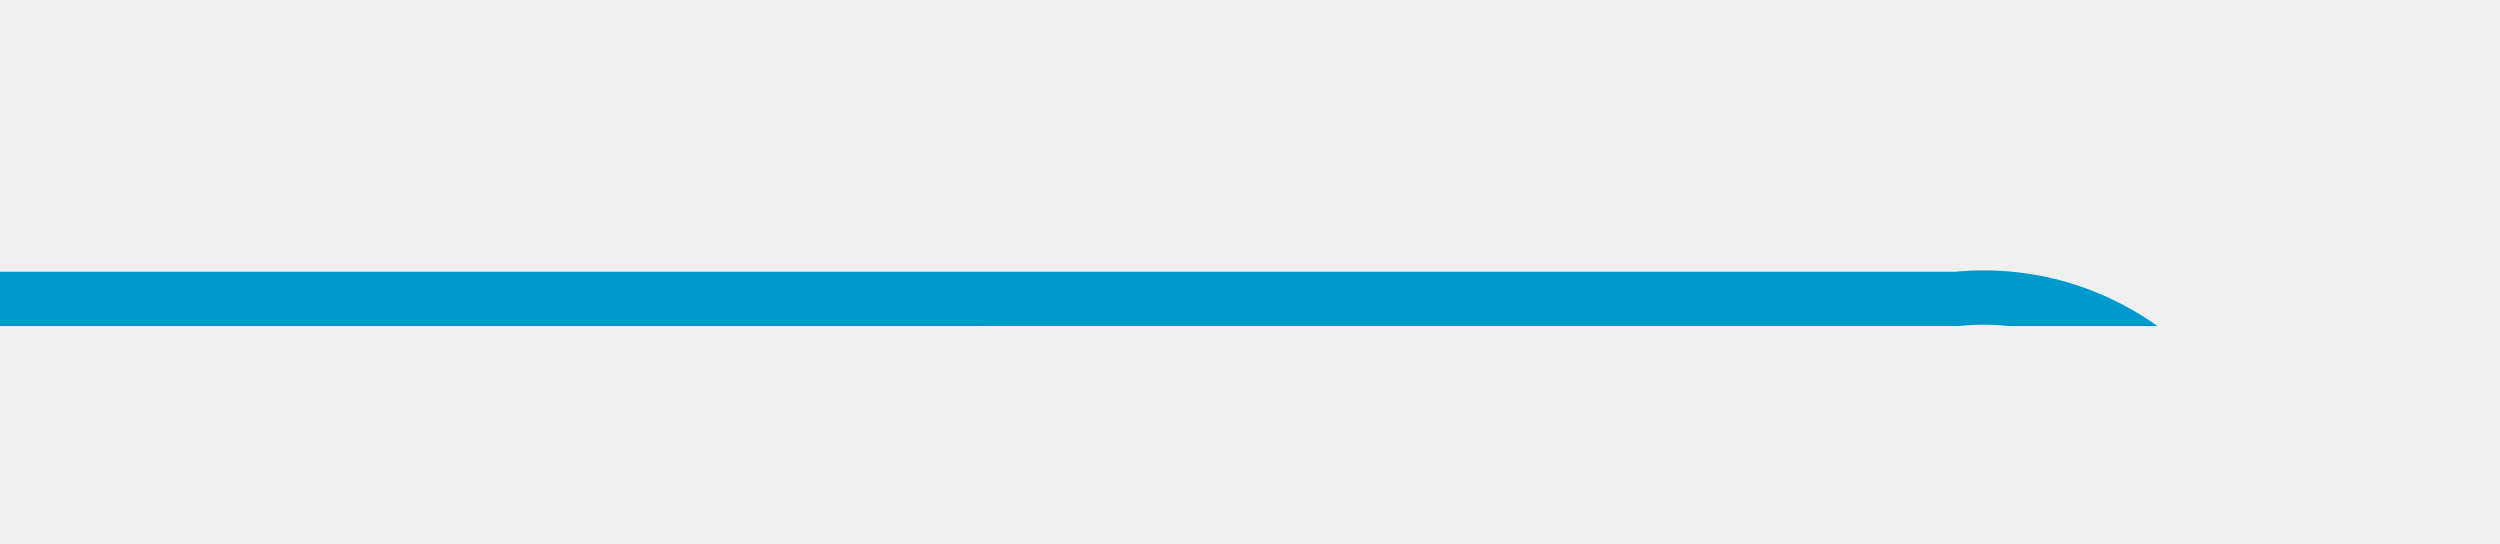
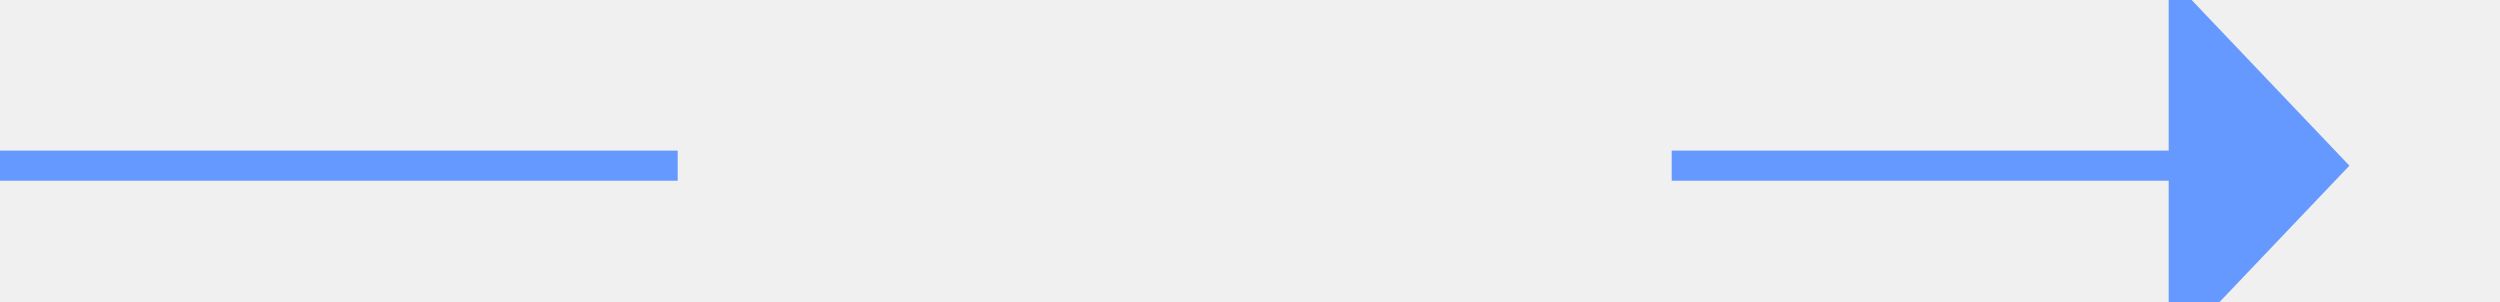
- <svg xmlns="http://www.w3.org/2000/svg" version="1.1" width="46px" height="10px" preserveAspectRatio="xMinYMid meet" viewBox="372 696  46 8">
+ <svg xmlns="http://www.w3.org/2000/svg" version="1.1" width="83px" height="10px" preserveAspectRatio="xMinYMid meet" viewBox="797 1409  83 8">
  <defs>
-     <mask fill="white" id="clip110">
-       <path d="M 390 701  L 436 701  L 436 726  L 390 726  Z M 372 697  L 436 697  L 436 777  L 372 777  Z " fill-rule="evenodd" />
+     <mask fill="white" id="clip329">
+       <path d="M 819.5 1400  L 852.5 1400  L 852.5 1425  L 819.5 1425  Z M 797 1400  L 884 1400  L 884 1425  L 797 1425  Z " fill-rule="evenodd" />
    </mask>
  </defs>
-   <path d="M 372 700.5  L 408 700.5  A 5 5 0 0 1 413.5 705.5 L 413.5 763  " stroke-width="1" stroke="#0099cc" fill="none" mask="url(#clip110)" />
-   <path d="M 407.2 762  L 413.5 768  L 419.8 762  L 407.2 762  Z " fill-rule="nonzero" fill="#0099cc" stroke="none" mask="url(#clip110)" />
+   <path d="M 819.5 1413.5  L 797 1413.5  M 852.5 1413.5  L 870 1413.5  " stroke-width="1" stroke="#6699ff" fill="none" />
+   <path d="M 869 1419.8  L 875 1413.5  L 869 1407.2  L 869 1419.8  Z " fill-rule="nonzero" fill="#6699ff" stroke="none" mask="url(#clip329)" />
</svg>
